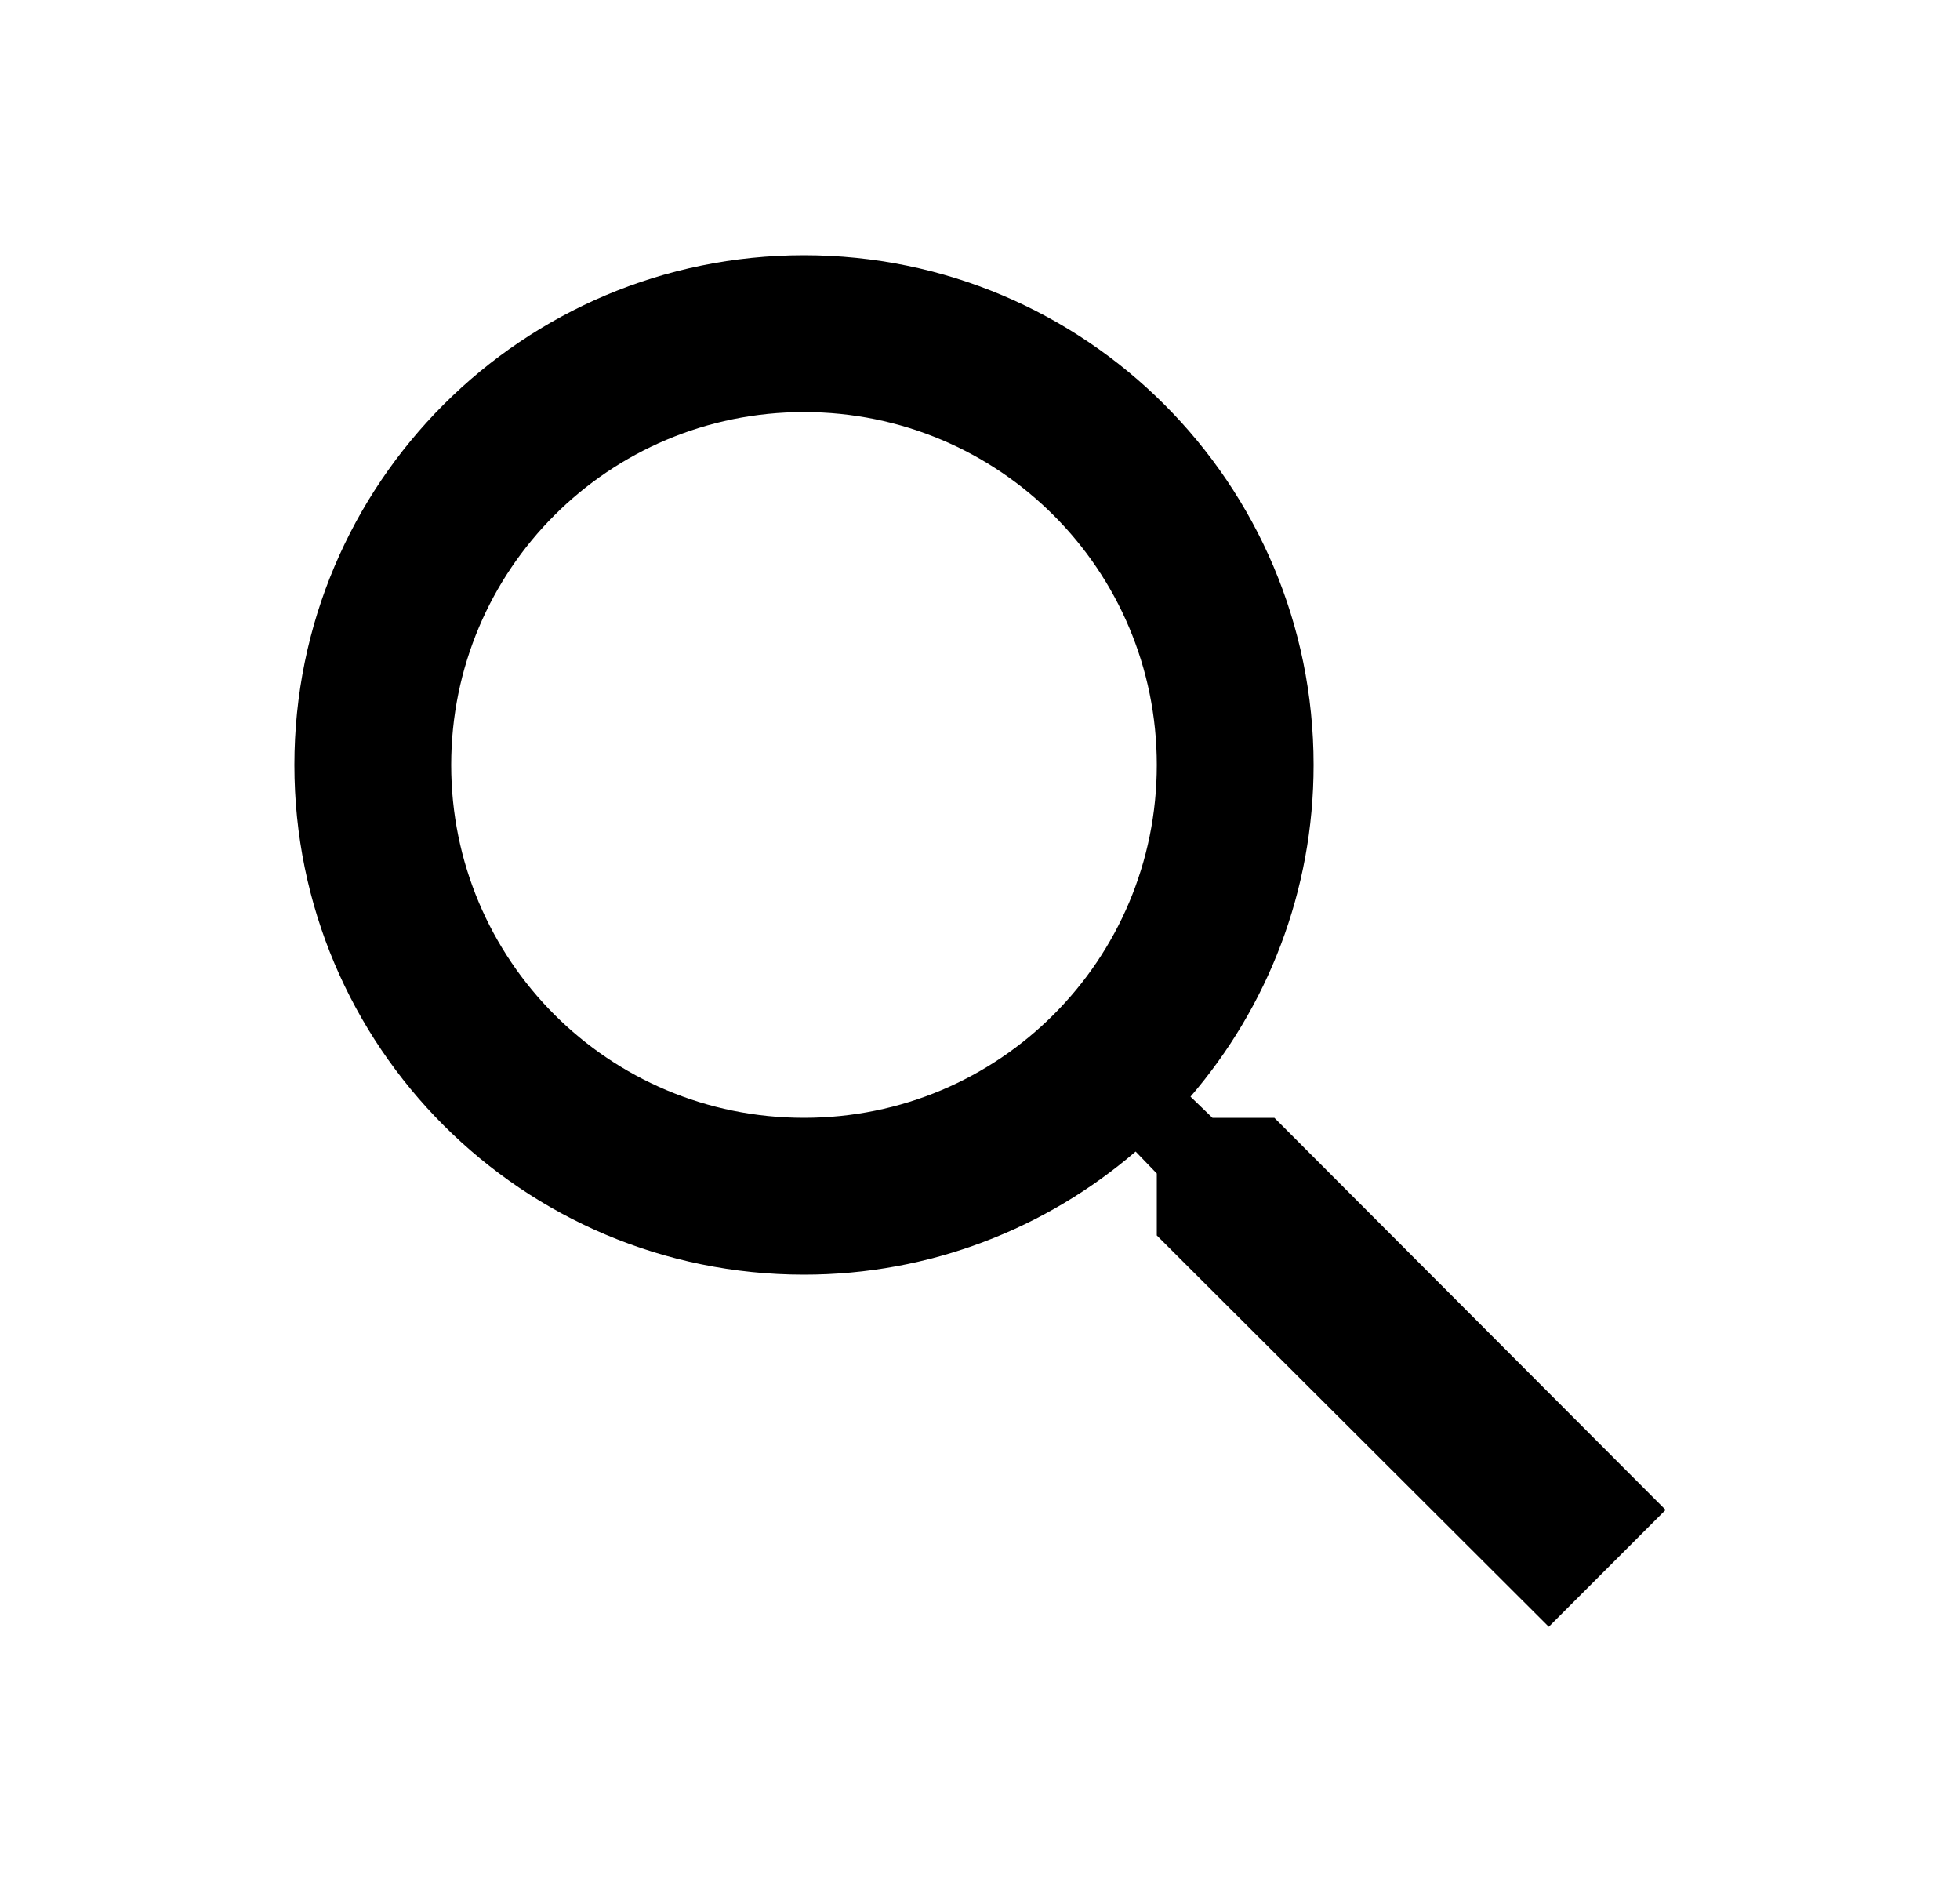
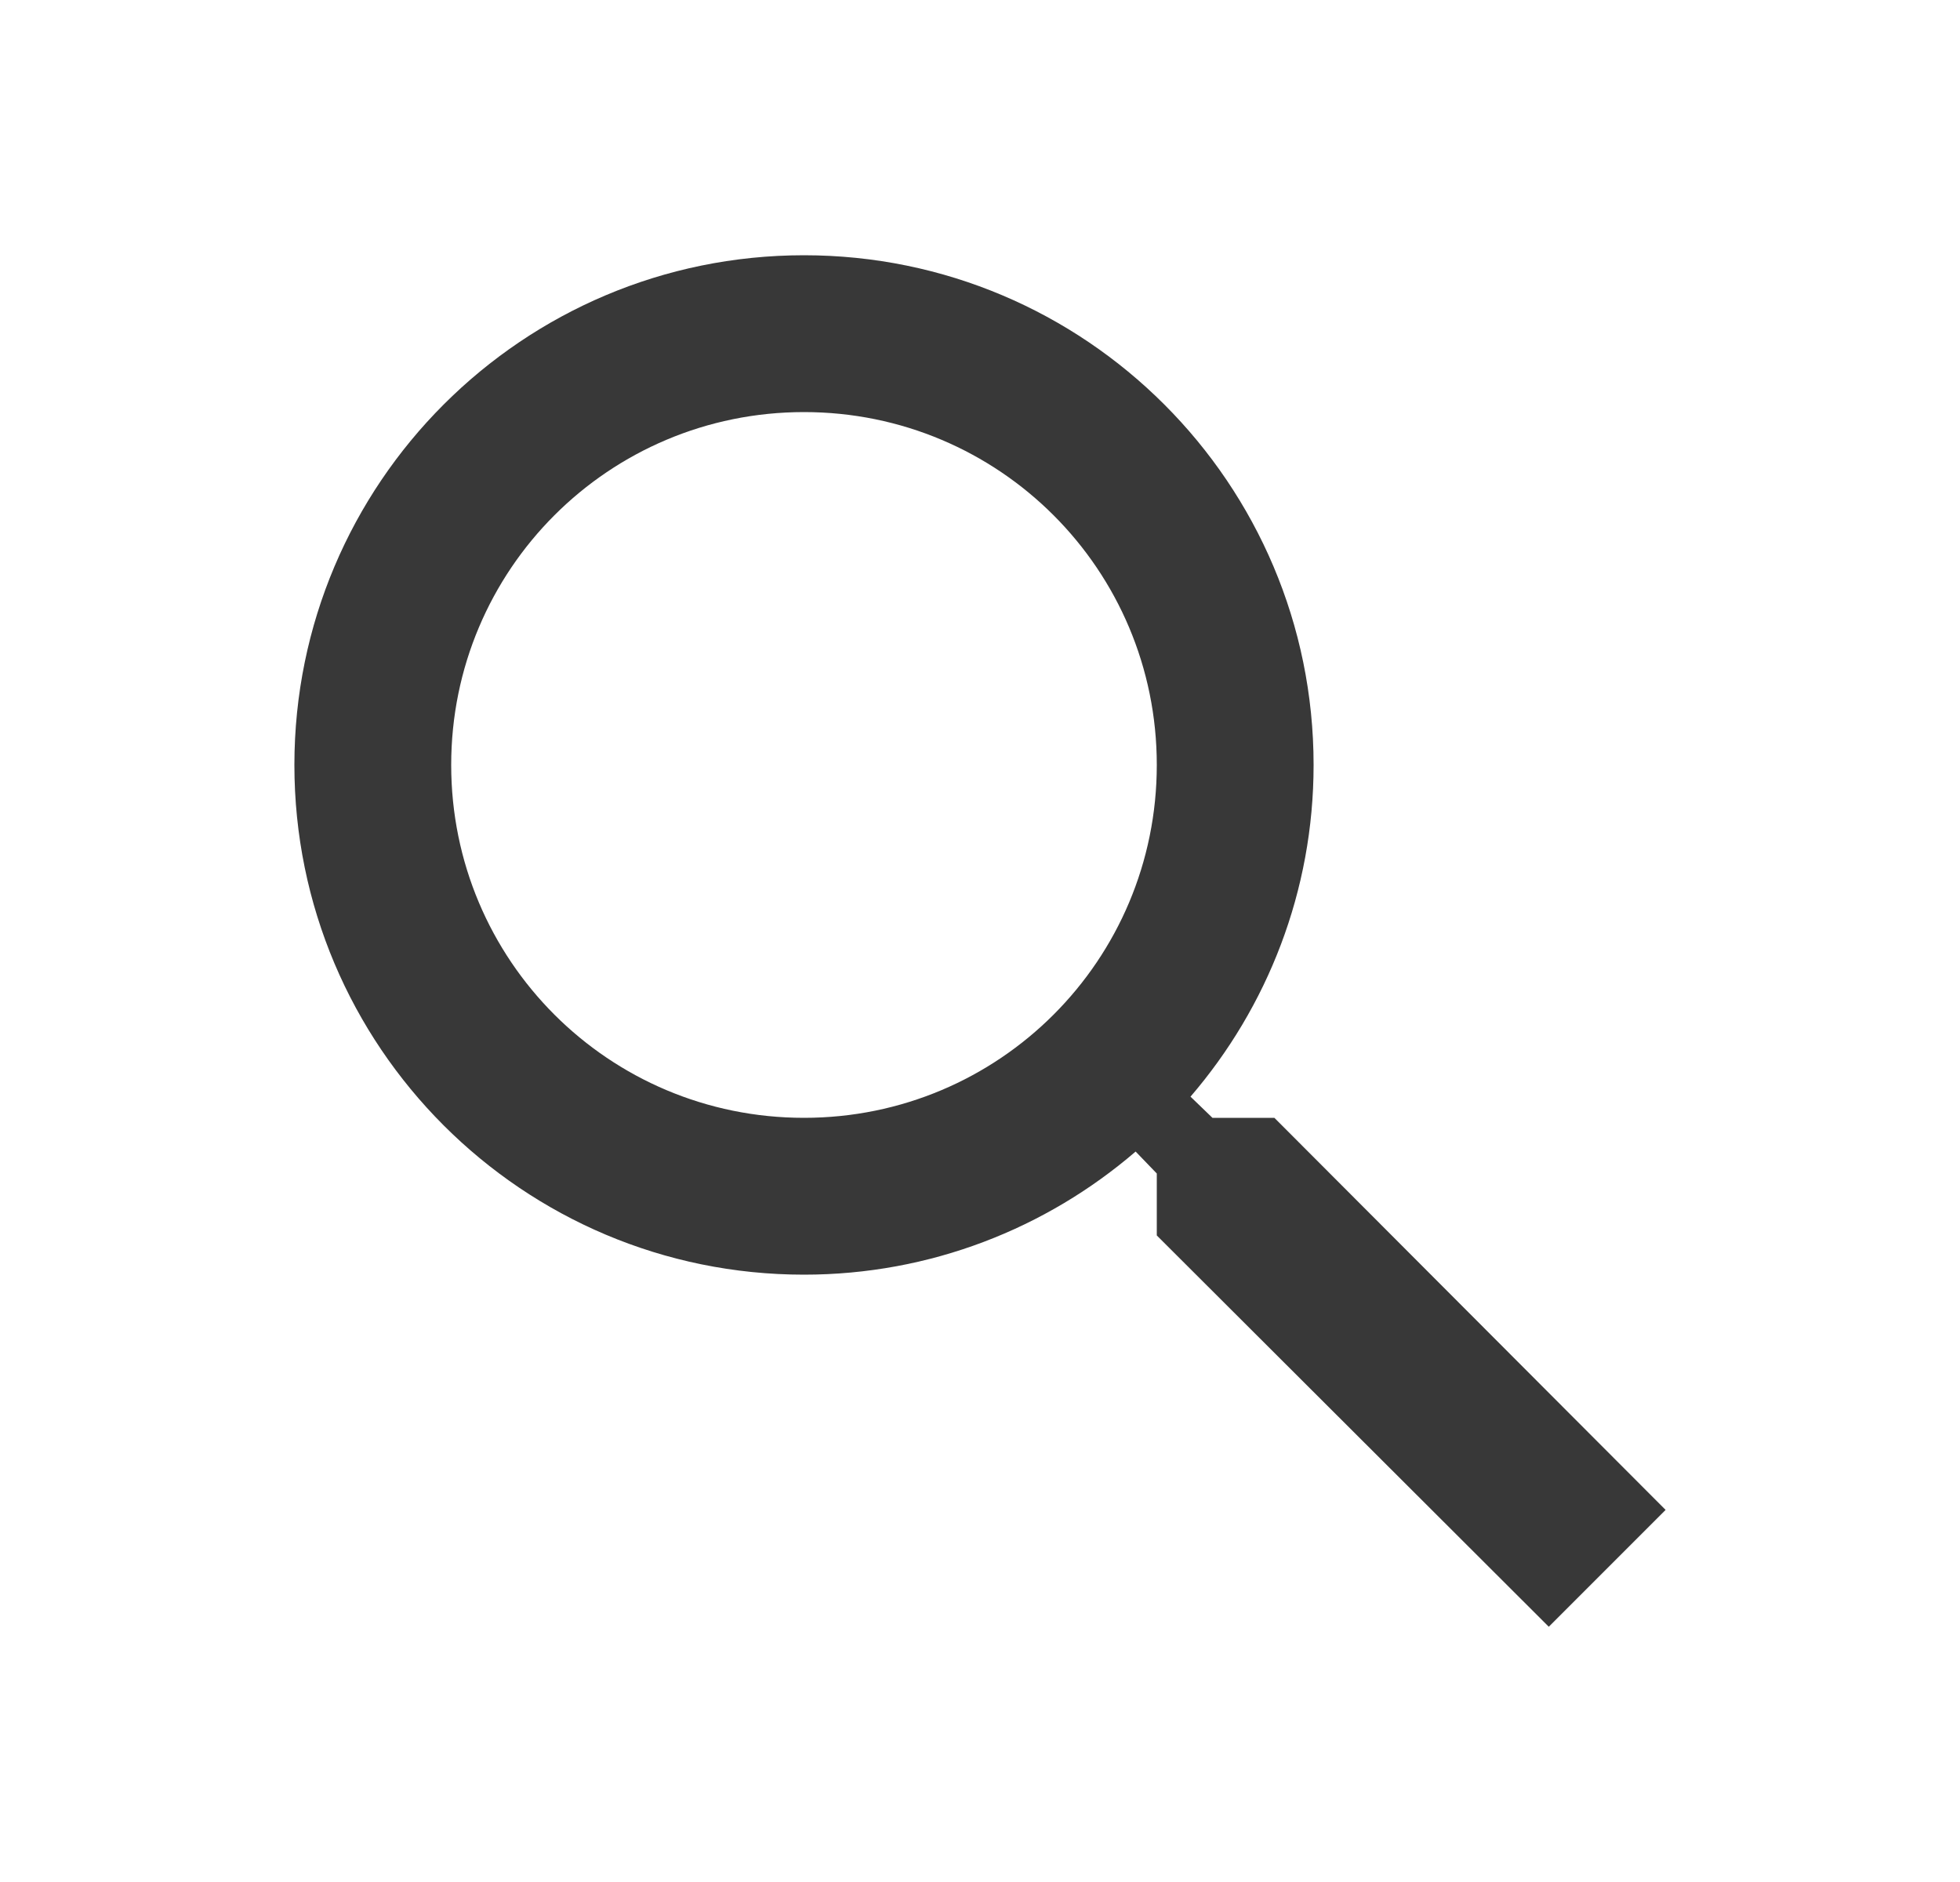
<svg xmlns="http://www.w3.org/2000/svg" width="25" height="24" viewBox="0 0 25 24" fill="none">
-   <path d="M16.255 14.255H15.465L15.185 13.985C16.165 12.845 16.755 11.365 16.755 9.755C16.755 6.165 13.845 3.255 10.255 3.255C6.665 3.255 3.755 6.165 3.755 9.755C3.755 13.345 6.665 16.255 10.255 16.255C11.865 16.255 13.345 15.665 14.485 14.685L14.755 14.965V15.755L19.755 20.745L21.245 19.255L16.255 14.255ZM10.255 14.255C7.765 14.255 5.755 12.245 5.755 9.755C5.755 7.265 7.765 5.255 10.255 5.255C12.745 5.255 14.755 7.265 14.755 9.755C14.755 12.245 12.745 14.255 10.255 14.255Z" fill="black" />
+   <path d="M16.255 14.255H15.465L15.185 13.985C16.165 12.845 16.755 11.365 16.755 9.755C16.755 6.165 13.845 3.255 10.255 3.255C6.665 3.255 3.755 6.165 3.755 9.755C3.755 13.345 6.665 16.255 10.255 16.255C11.865 16.255 13.345 15.665 14.485 14.685L14.755 14.965V15.755L19.755 20.745L21.245 19.255L16.255 14.255ZM10.255 14.255C7.765 14.255 5.755 12.245 5.755 9.755C5.755 7.265 7.765 5.255 10.255 5.255C12.745 5.255 14.755 7.265 14.755 9.755C14.755 12.245 12.745 14.255 10.255 14.255Z" fill="#383838" />
</svg>
